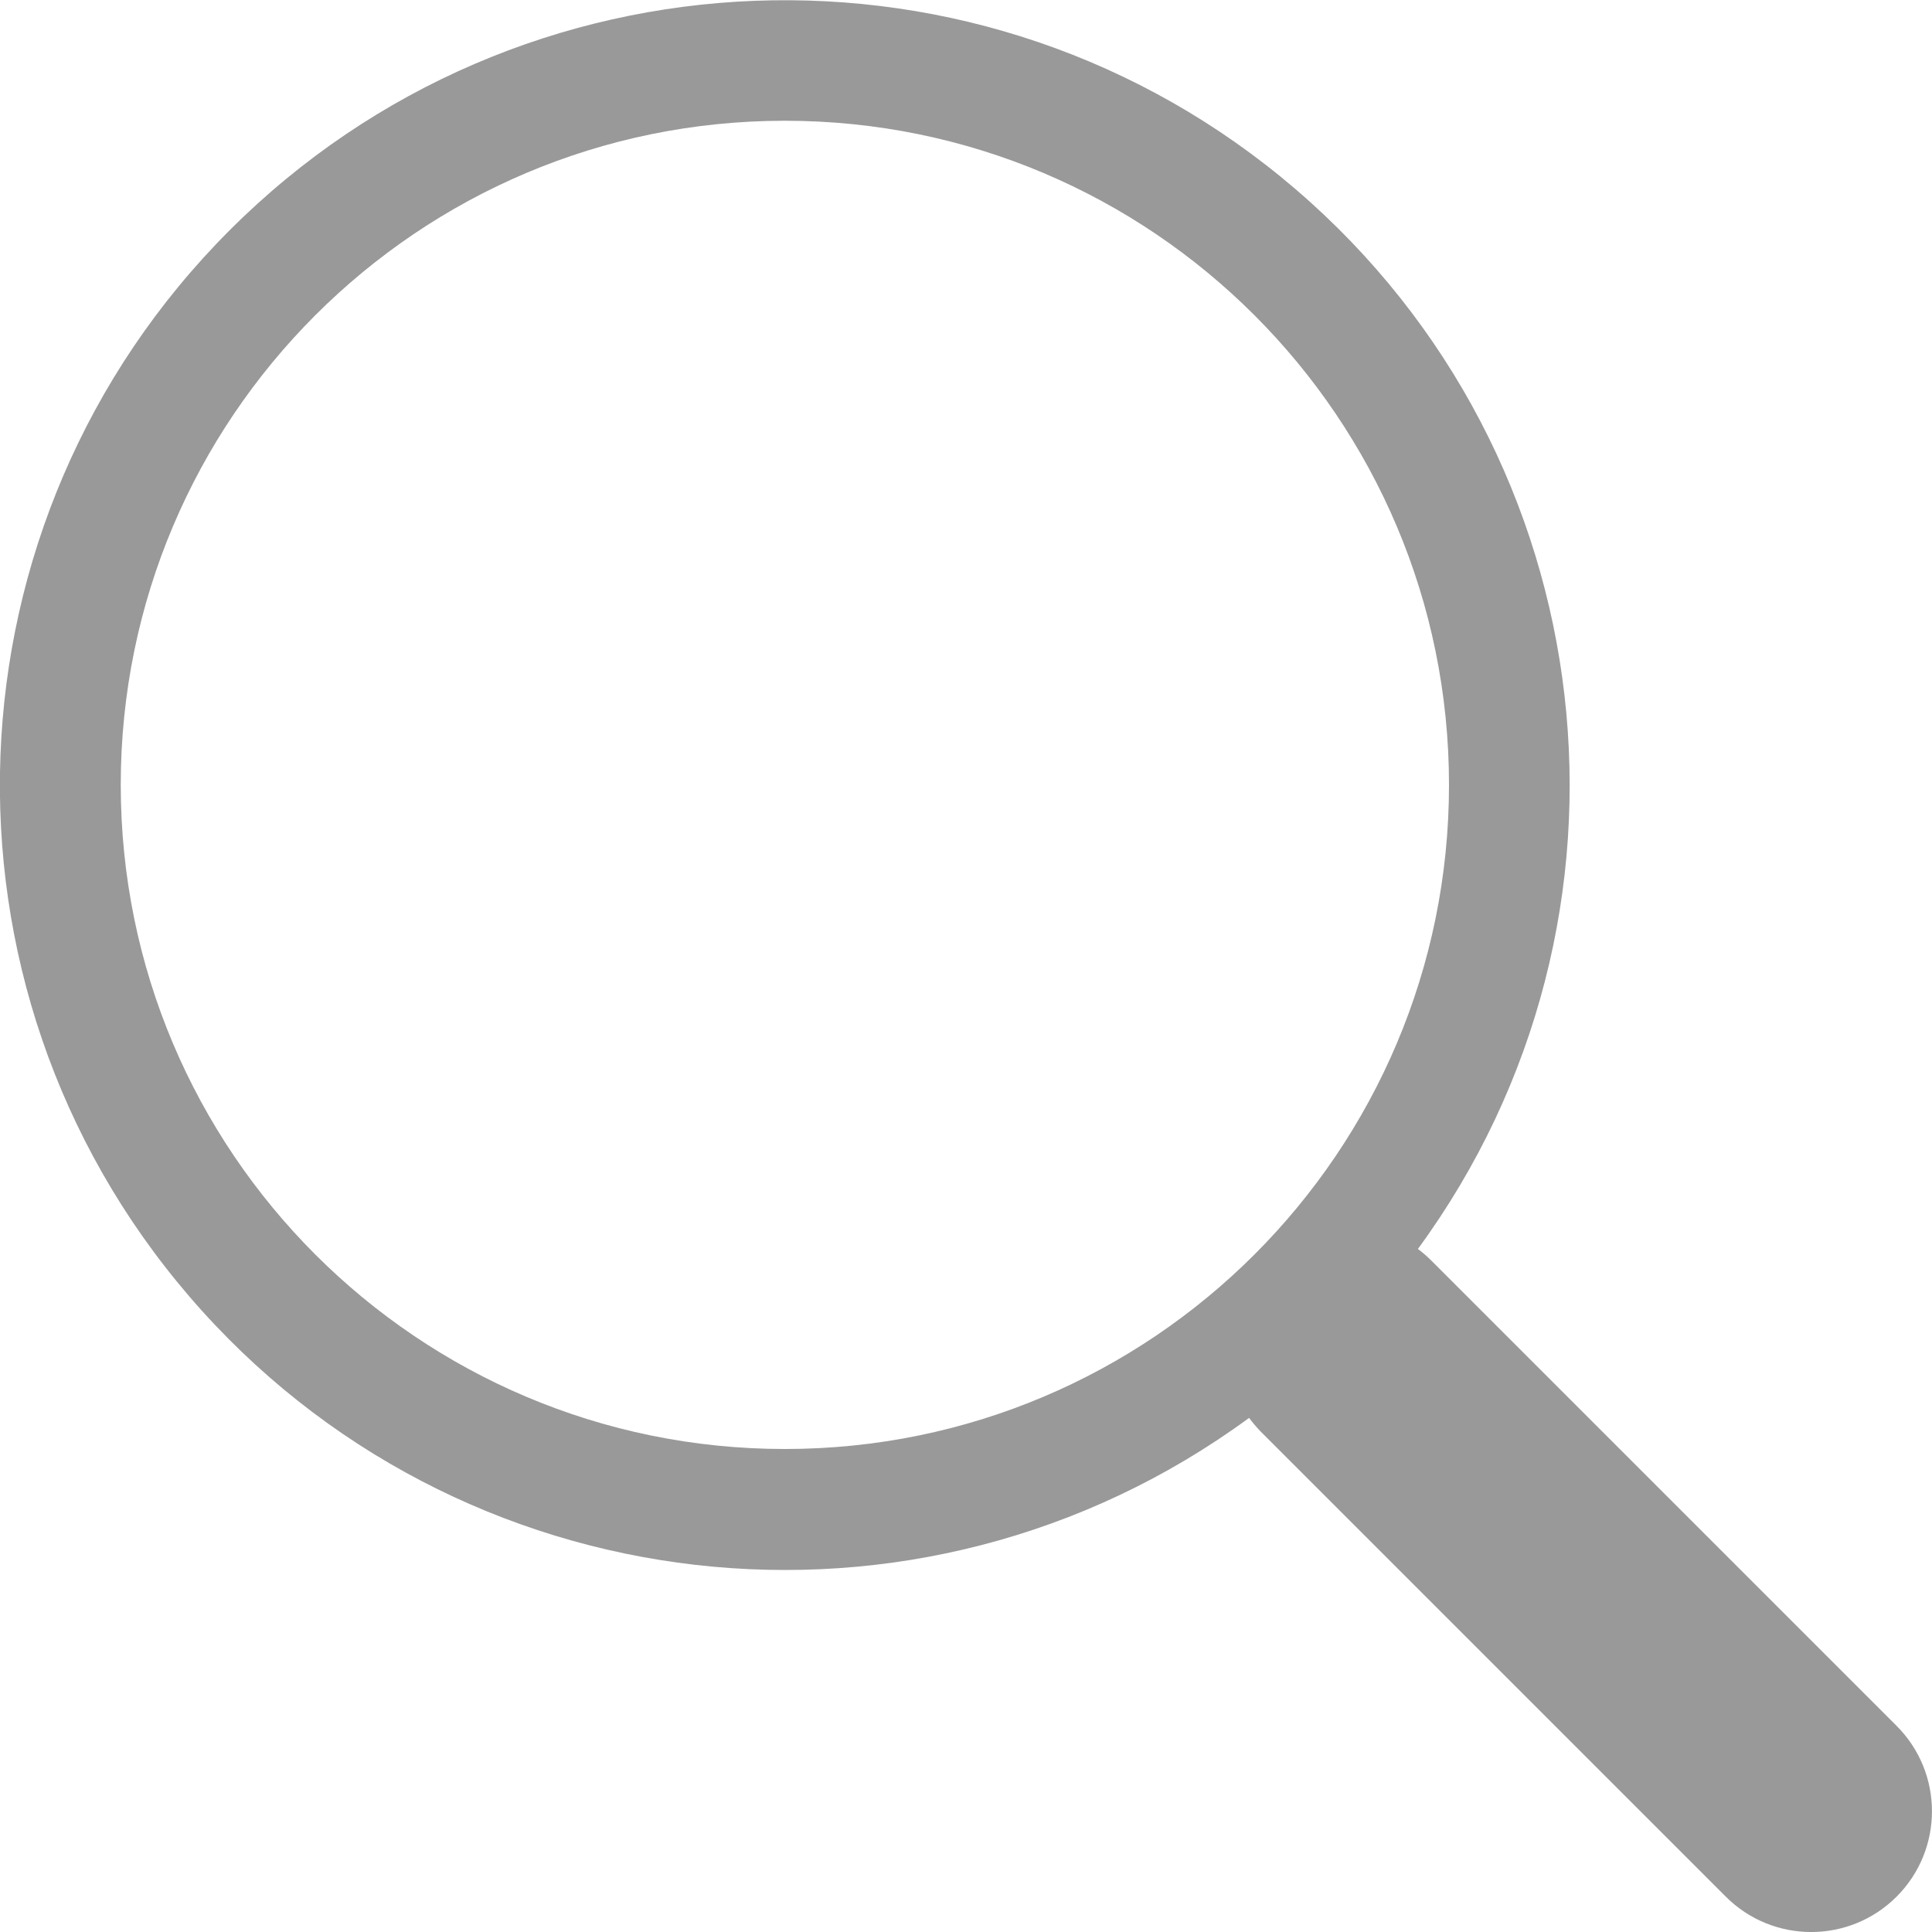
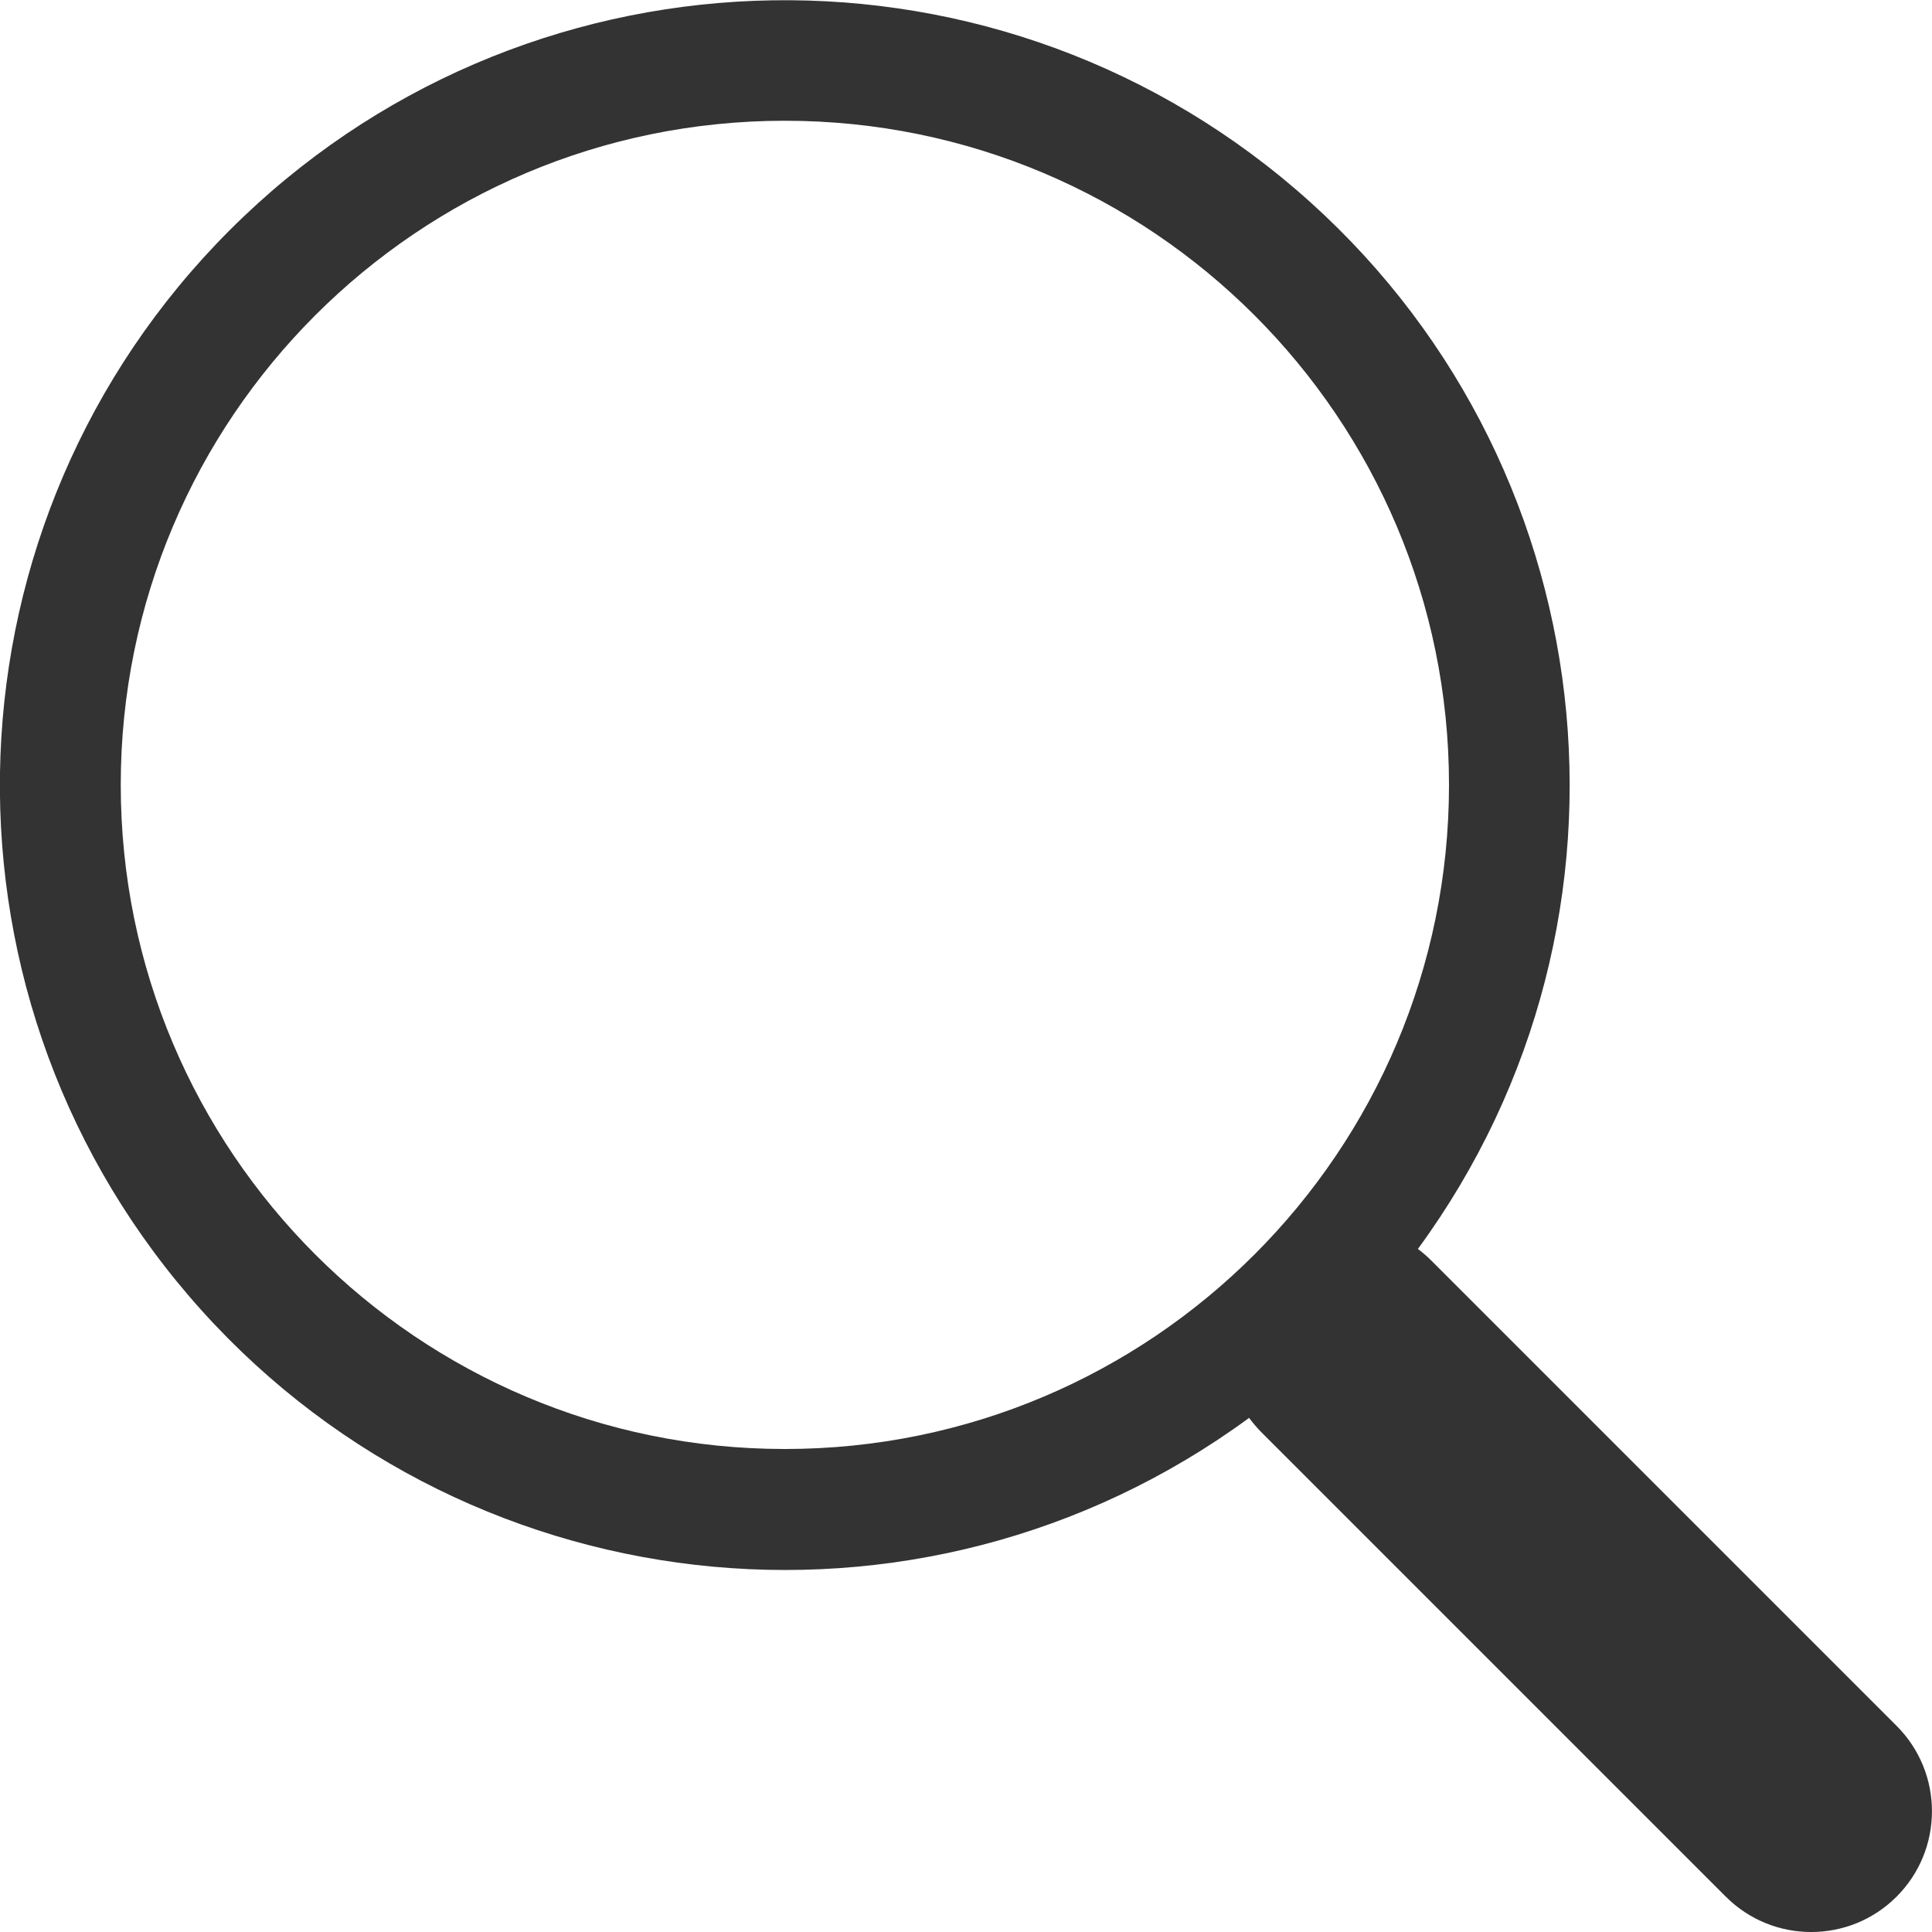
- <svg xmlns="http://www.w3.org/2000/svg" width="16" height="16" fill-opacity="0.4" class="bi bi-search" viewBox="0 0 16 16">
+ <svg xmlns="http://www.w3.org/2000/svg" width="16" height="16" fill-opacity="0.8" class="bi bi-search" viewBox="0 0 16 16">
  <path d="M11.742 10.344a6.5 6.5 0 1 0-1.397 1.398h-.001c.03.04.062.078.098.115l3.85 3.85a1 1 0 0 0 1.415-1.414l-3.85-3.85a1.007 1.007 0 0 0-.115-.1zM12 6.5a5.5 5.5 0 1 1-11 0 5.5 5.5 0 0 1 11 0z" />
</svg>
